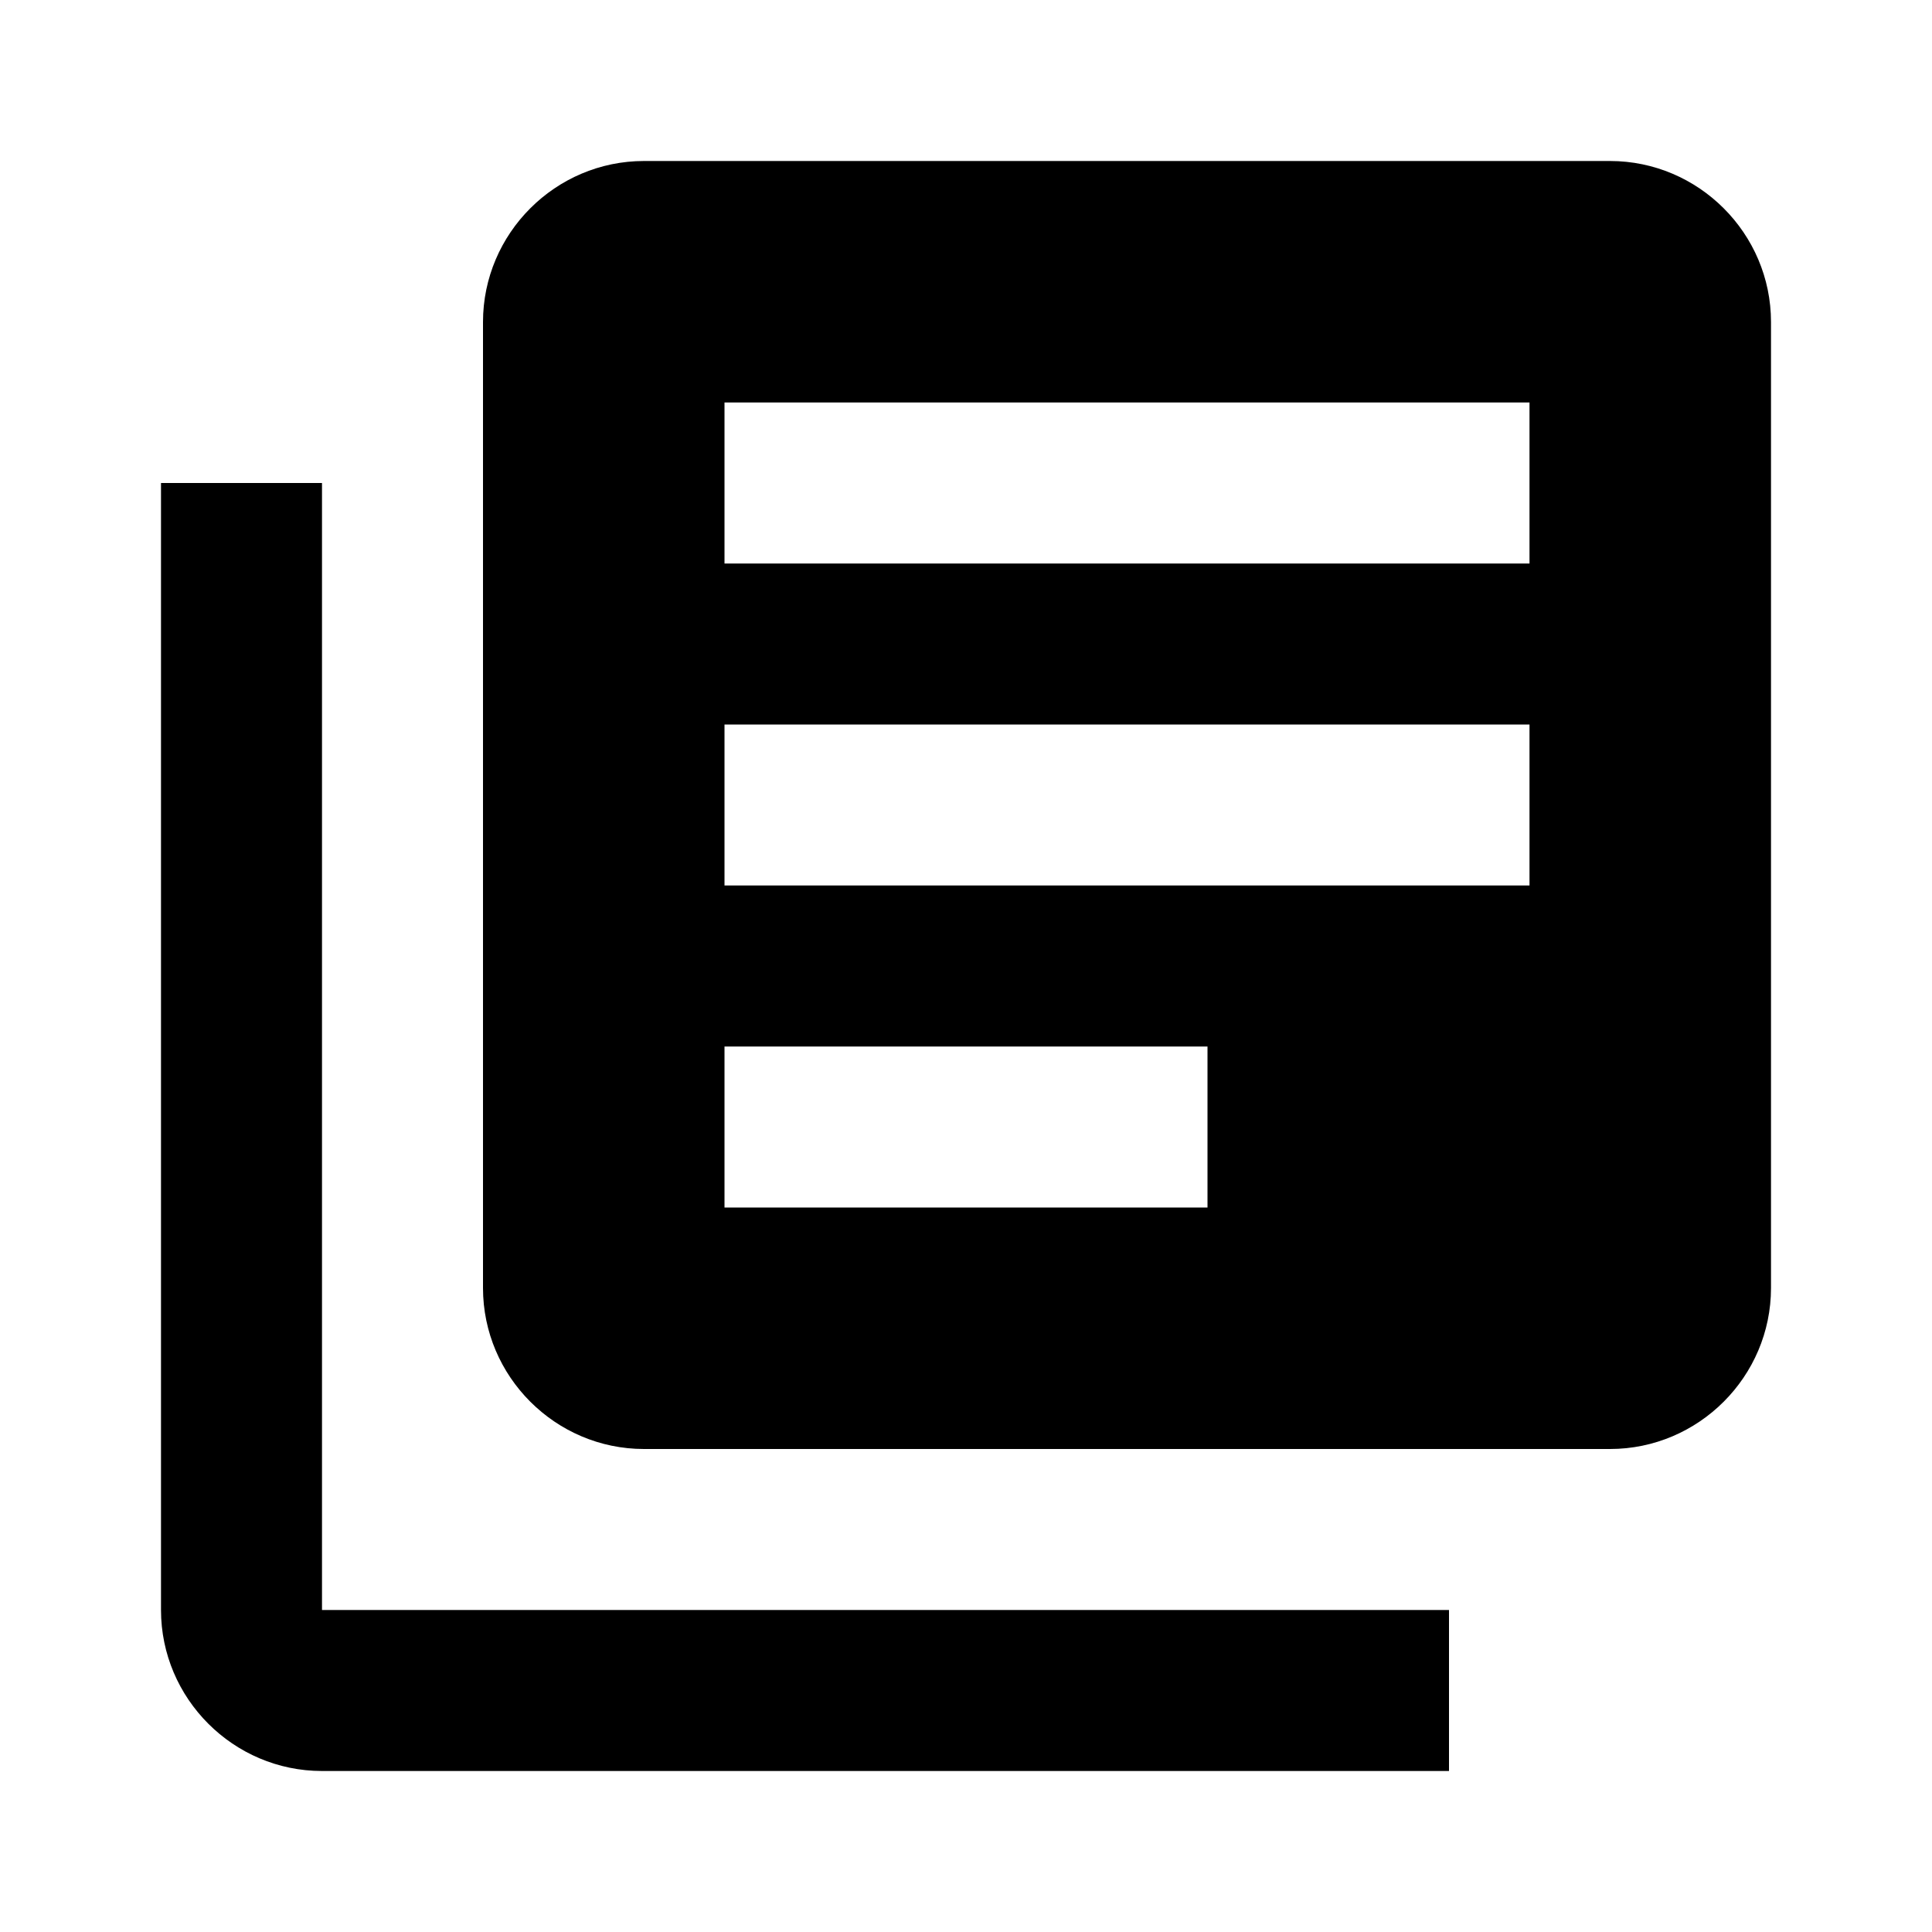
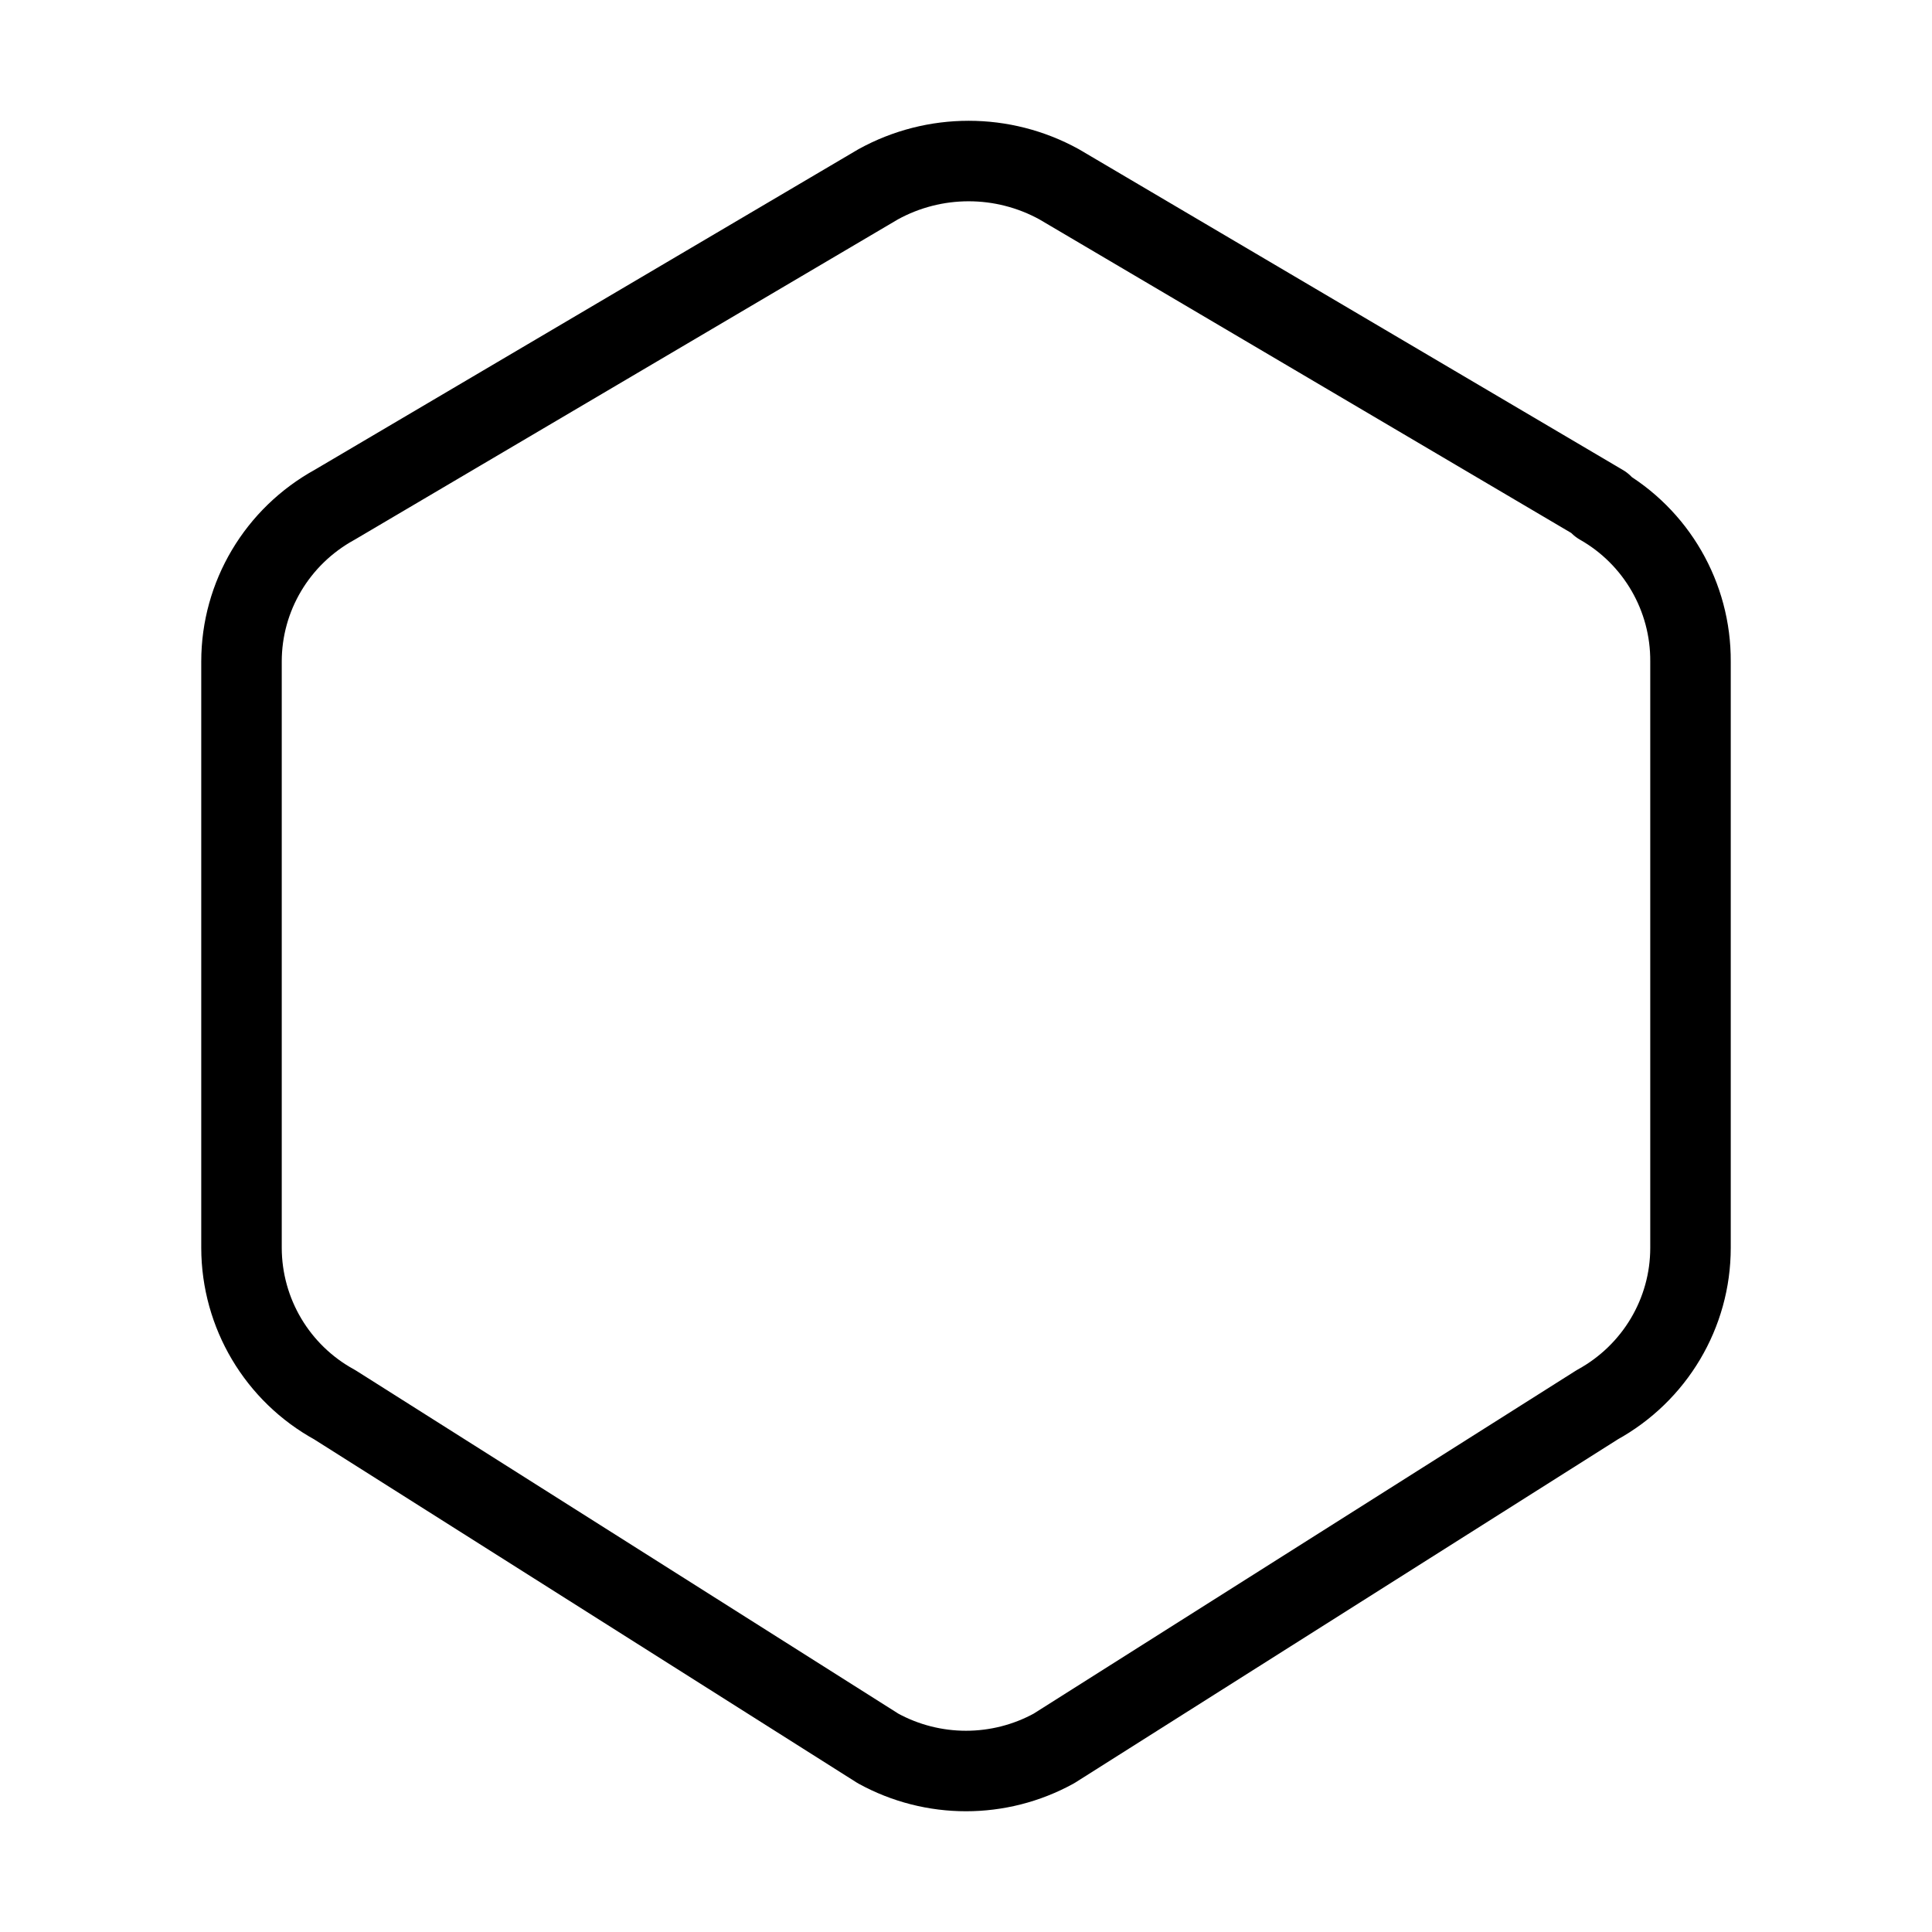
- <svg xmlns="http://www.w3.org/2000/svg" viewBox="0 0 24 24">
-   <path fill="none" d="M0 0h24v24H0z" />
-   <path d="M4 6H2v14c0 1.1.9 2 2 2h14v-2H4zm16-4H8c-1.1 0-2 .9-2 2v12c0 1.1.9 2 2 2h12c1.1 0 2-.9 2-2V4c0-1.1-.9-2-2-2m-1 9H9V9h10zm-4 4H9v-2h6zm4-8H9V5h10z" />
+ <svg xmlns="http://www.w3.org/2000/svg" width="32" height="32" viewBox="0 0 24 24" fill="none" stroke="#000000" stroke-width="1" stroke-linecap="round" stroke-linejoin="round">
+   <path d="M19.875 6.27a2.225 2.225 0 0 1 1.125 1.948v7.284c0 .809 -.443 1.555 -1.158 1.948l-6.75 4.27a2.269 2.269 0 0 1 -2.184 0l-6.75 -4.27a2.225 2.225 0 0 1 -1.158 -1.948v-7.285c0 -.809 .443 -1.554 1.158 -1.947l6.75 -3.98a2.33 2.33 0 0 1 2.25 0l6.75 3.98h-.033z" />
</svg>
